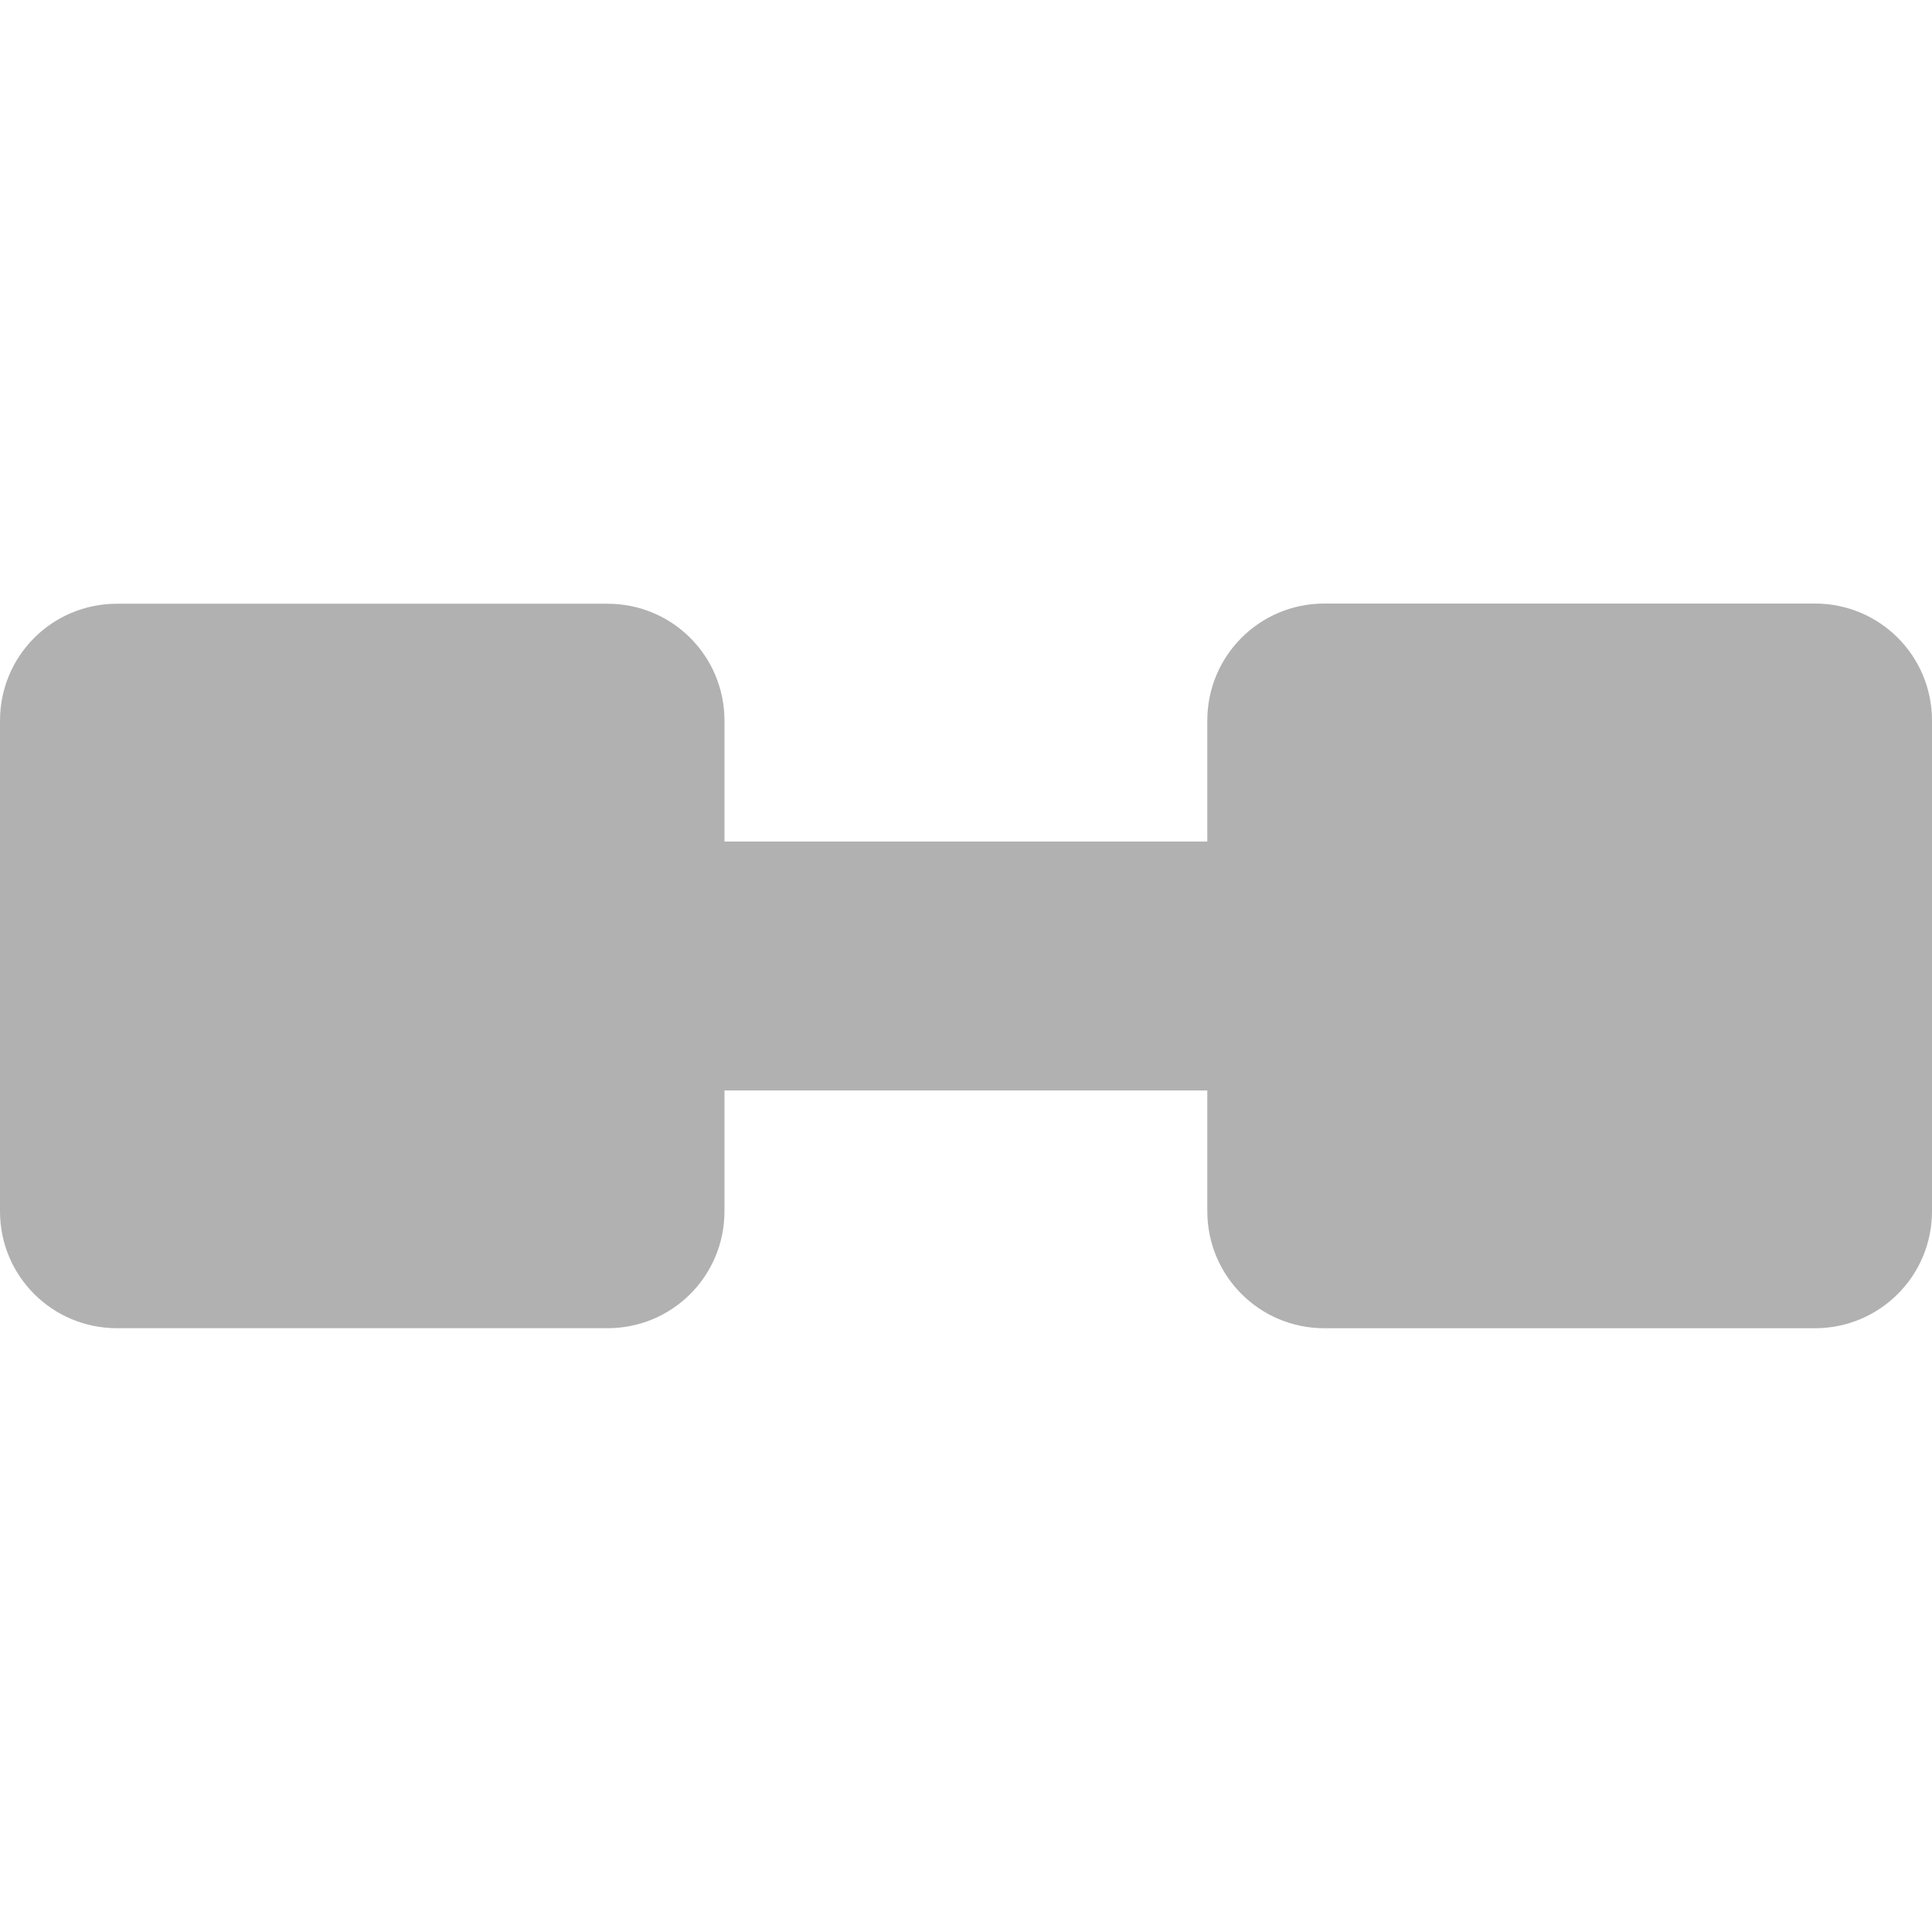
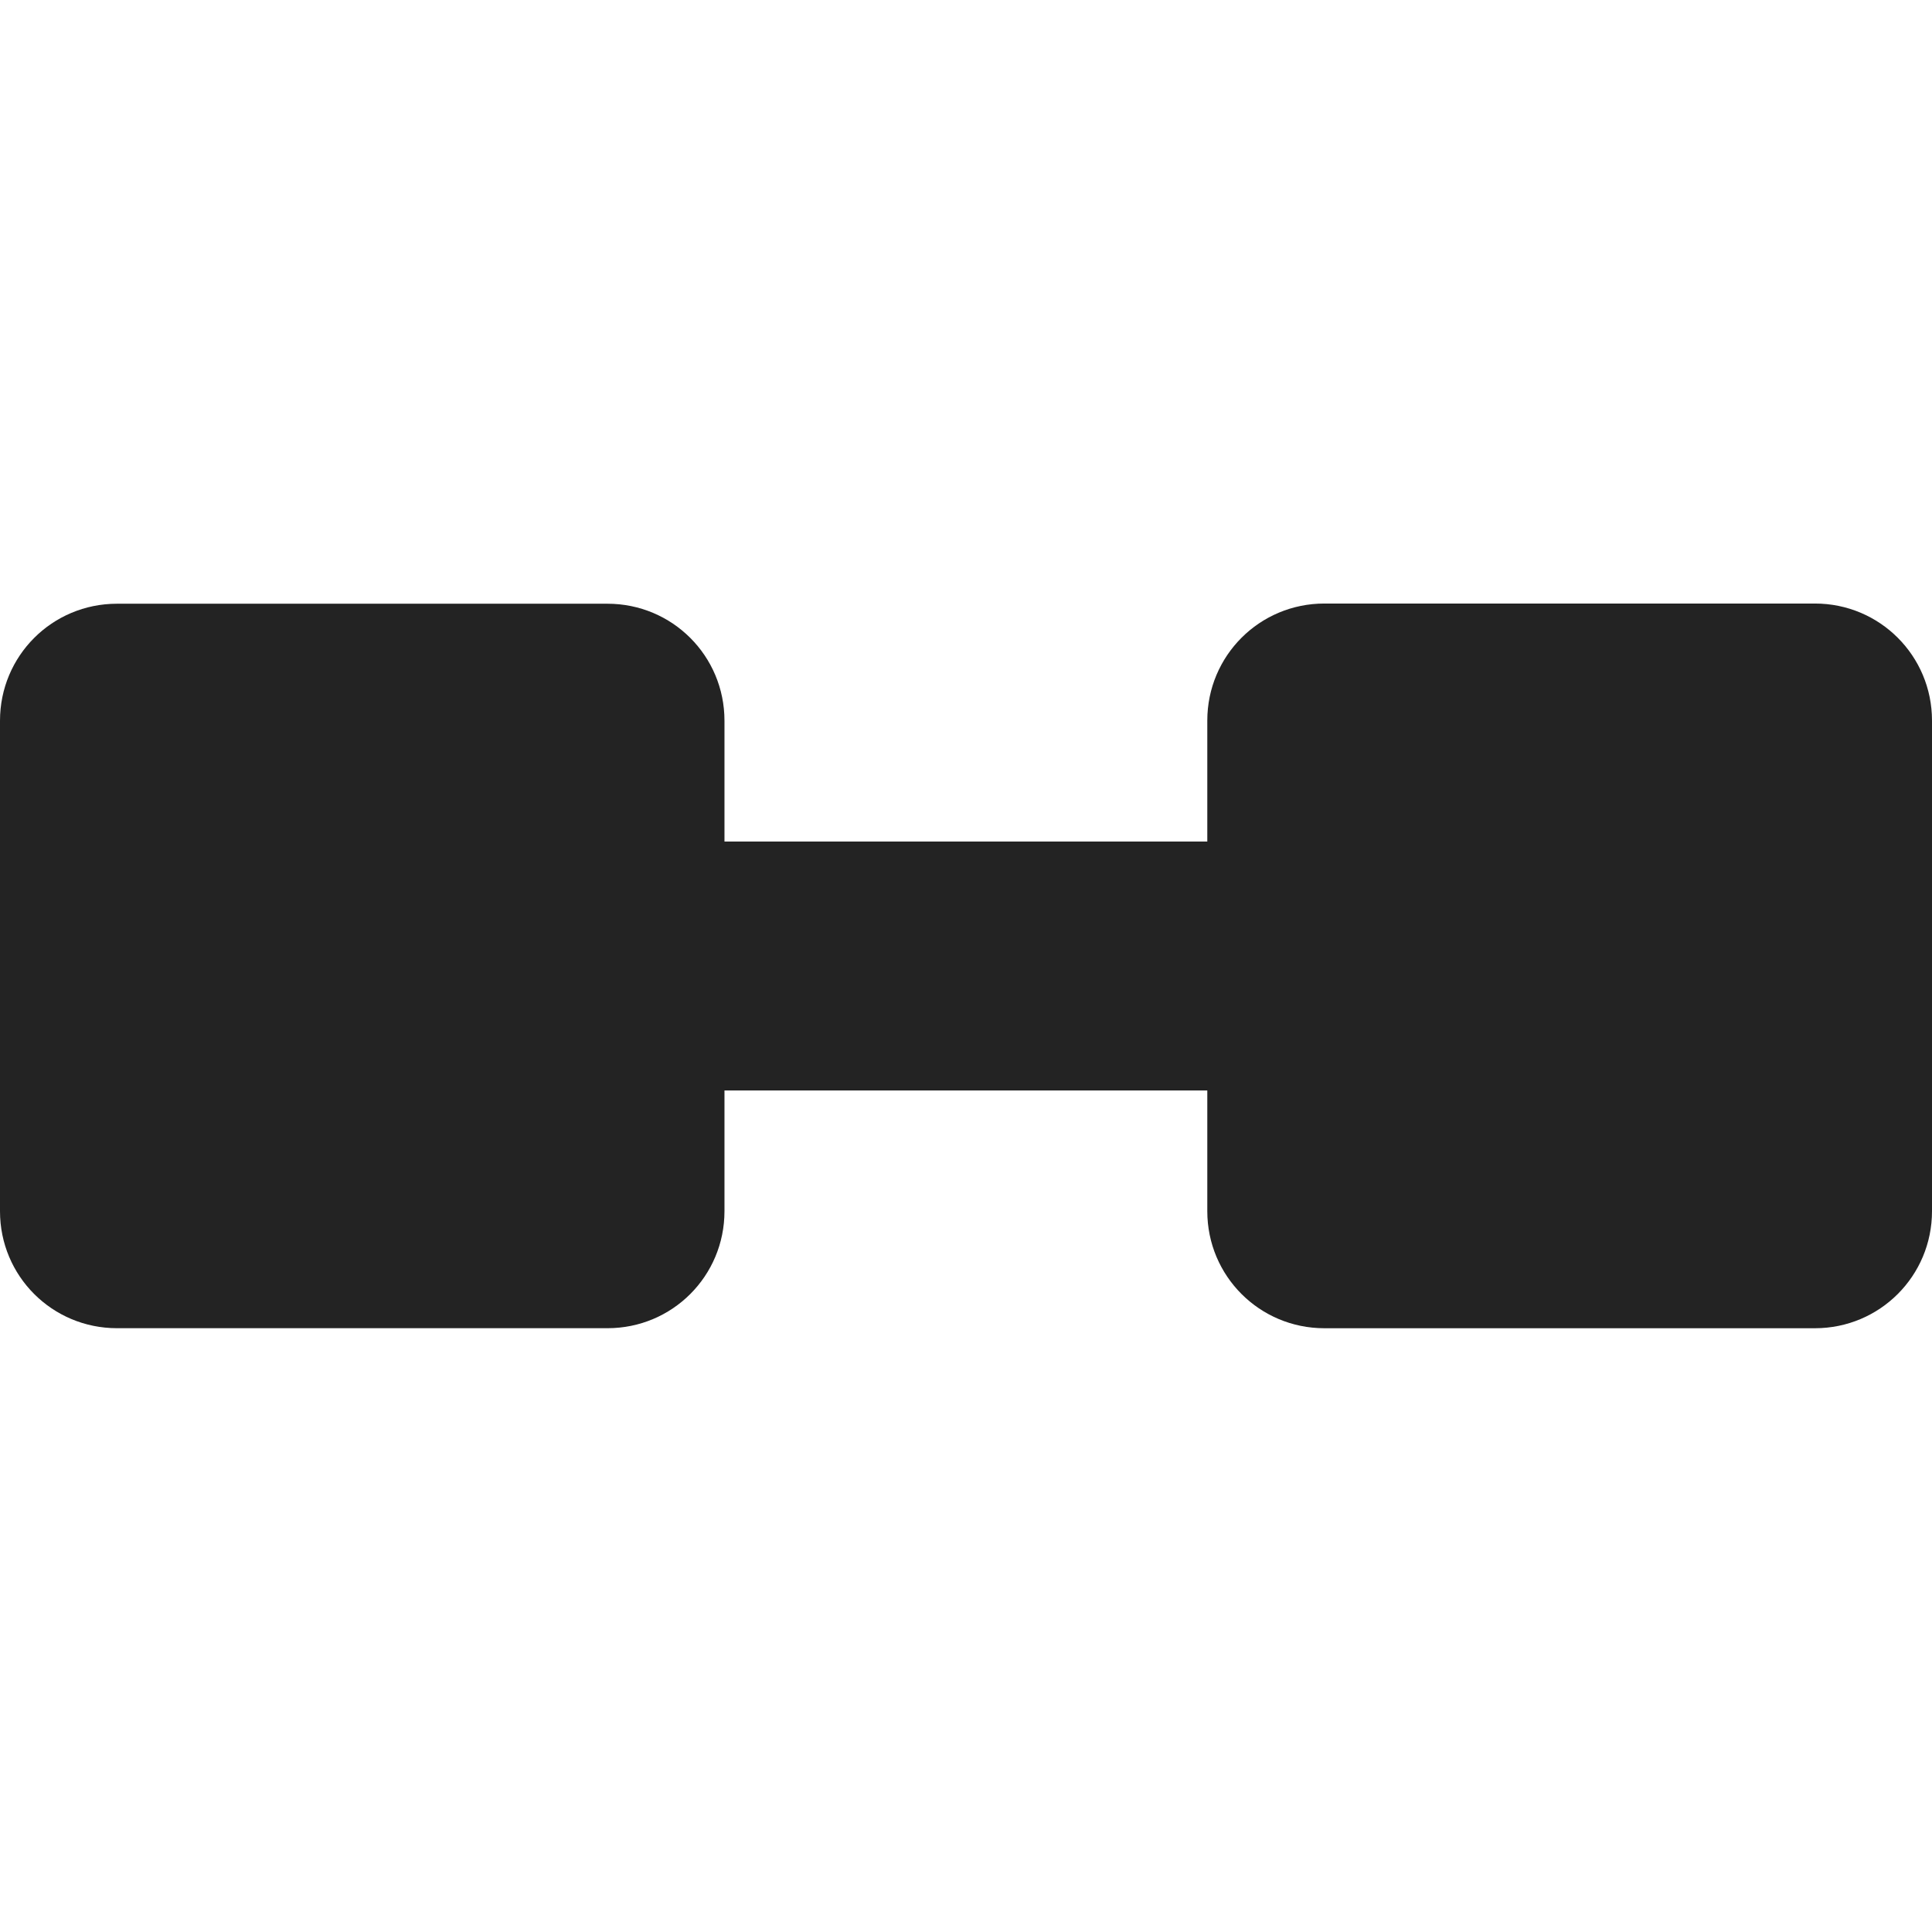
<svg xmlns="http://www.w3.org/2000/svg" width="32" height="32" viewBox="0 0 8.467 8.467" version="1.1" id="svg8">
  <defs id="defs2" />
-   <path id="rect935" style="fill:#b1b1b1;fill-opacity:1;stroke-width:3.16;stroke-linecap:round" d="M 12,11.938 C 12,10.864 11.136,10 10.062,10 H 1.938 C 0.864,10 0,10.864 0,11.938 v 8.125 C 0,21.136 0.864,22 1.938,22 h 8.125 C 11.136,22 12,21.136 12,20.062 c 0,-2.666 0,-5.165 0,-8.125 z" transform="scale(0.2645833)" />
-   <path id="path1236" style="fill:#b1b1b1;fill-opacity:1;stroke-width:0.836;stroke-linecap:round" d="m 8.467,3.158 c 0,-0.284 -0.229,-0.513 -0.513,-0.513 H 5.804 c -0.284,0 -0.513,0.229 -0.513,0.513 v 2.15 c 0,0.284 0.229,0.513 0.513,0.513 h 2.15 c 0.284,0 0.513,-0.229 0.513,-0.513 0,-0.705 0,-1.367 0,-2.15 z" />
-   <rect style="fill:#b1b1b1;stroke:none;stroke-width:0.504;stroke-linecap:round;stroke-linejoin:round;stroke-miterlimit:10" id="rect1260" width="4.25" height="1.091" x="2.381" y="3.688" ry="0" />
+   <path id="rect935" style="fill:#232323;fill-opacity:1;stroke-width:3.16;stroke-linecap:round" d="M 12,11.938 C 12,10.864 11.136,10 10.062,10 H 1.938 C 0.864,10 0,10.864 0,11.938 v 8.125 C 0,21.136 0.864,22 1.938,22 h 8.125 C 11.136,22 12,21.136 12,20.062 c 0,-2.666 0,-5.165 0,-8.125 z" transform="scale(0.2645833)" />
+   <path id="path1236" style="fill:#232323;fill-opacity:1;stroke-width:0.836;stroke-linecap:round" d="m 8.467,3.158 c 0,-0.284 -0.229,-0.513 -0.513,-0.513 H 5.804 c -0.284,0 -0.513,0.229 -0.513,0.513 v 2.15 c 0,0.284 0.229,0.513 0.513,0.513 h 2.15 c 0.284,0 0.513,-0.229 0.513,-0.513 0,-0.705 0,-1.367 0,-2.15 z" />
+   <rect style="fill:#232323;stroke:none;stroke-width:0.504;stroke-linecap:round;stroke-linejoin:round;stroke-miterlimit:10" id="rect1260" width="4.25" height="1.091" x="2.381" y="3.688" ry="0" />
</svg>
